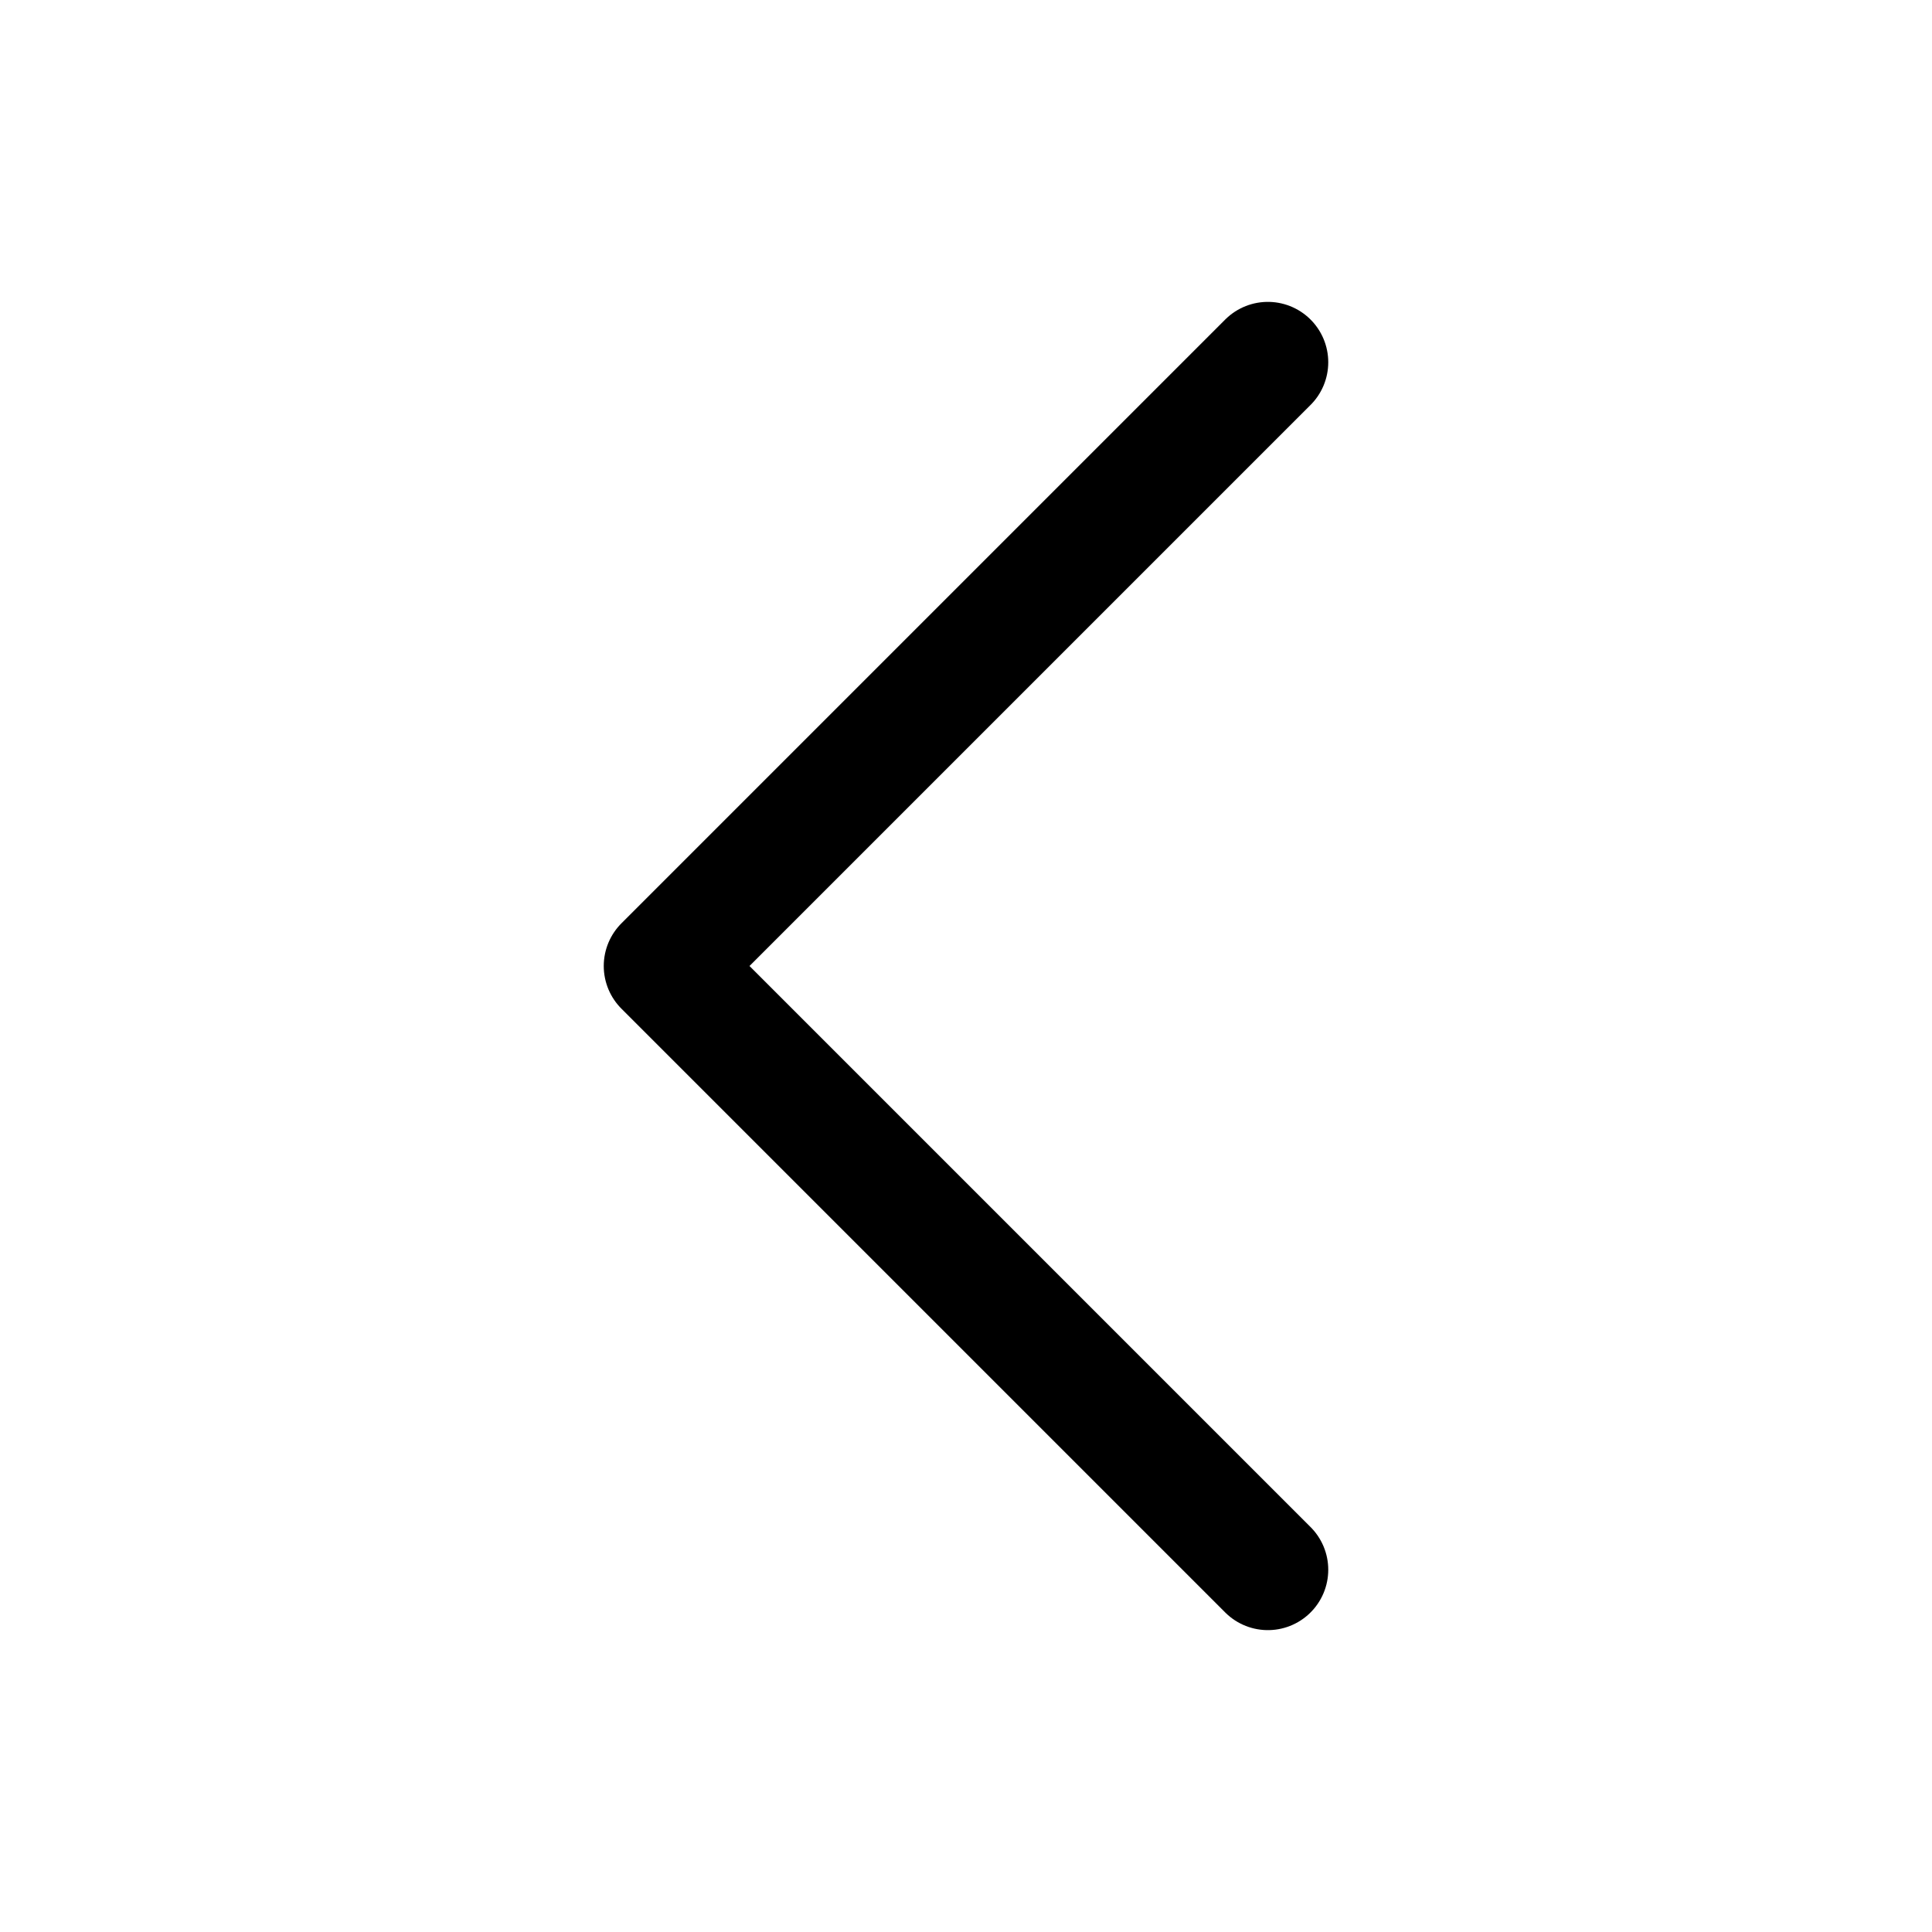
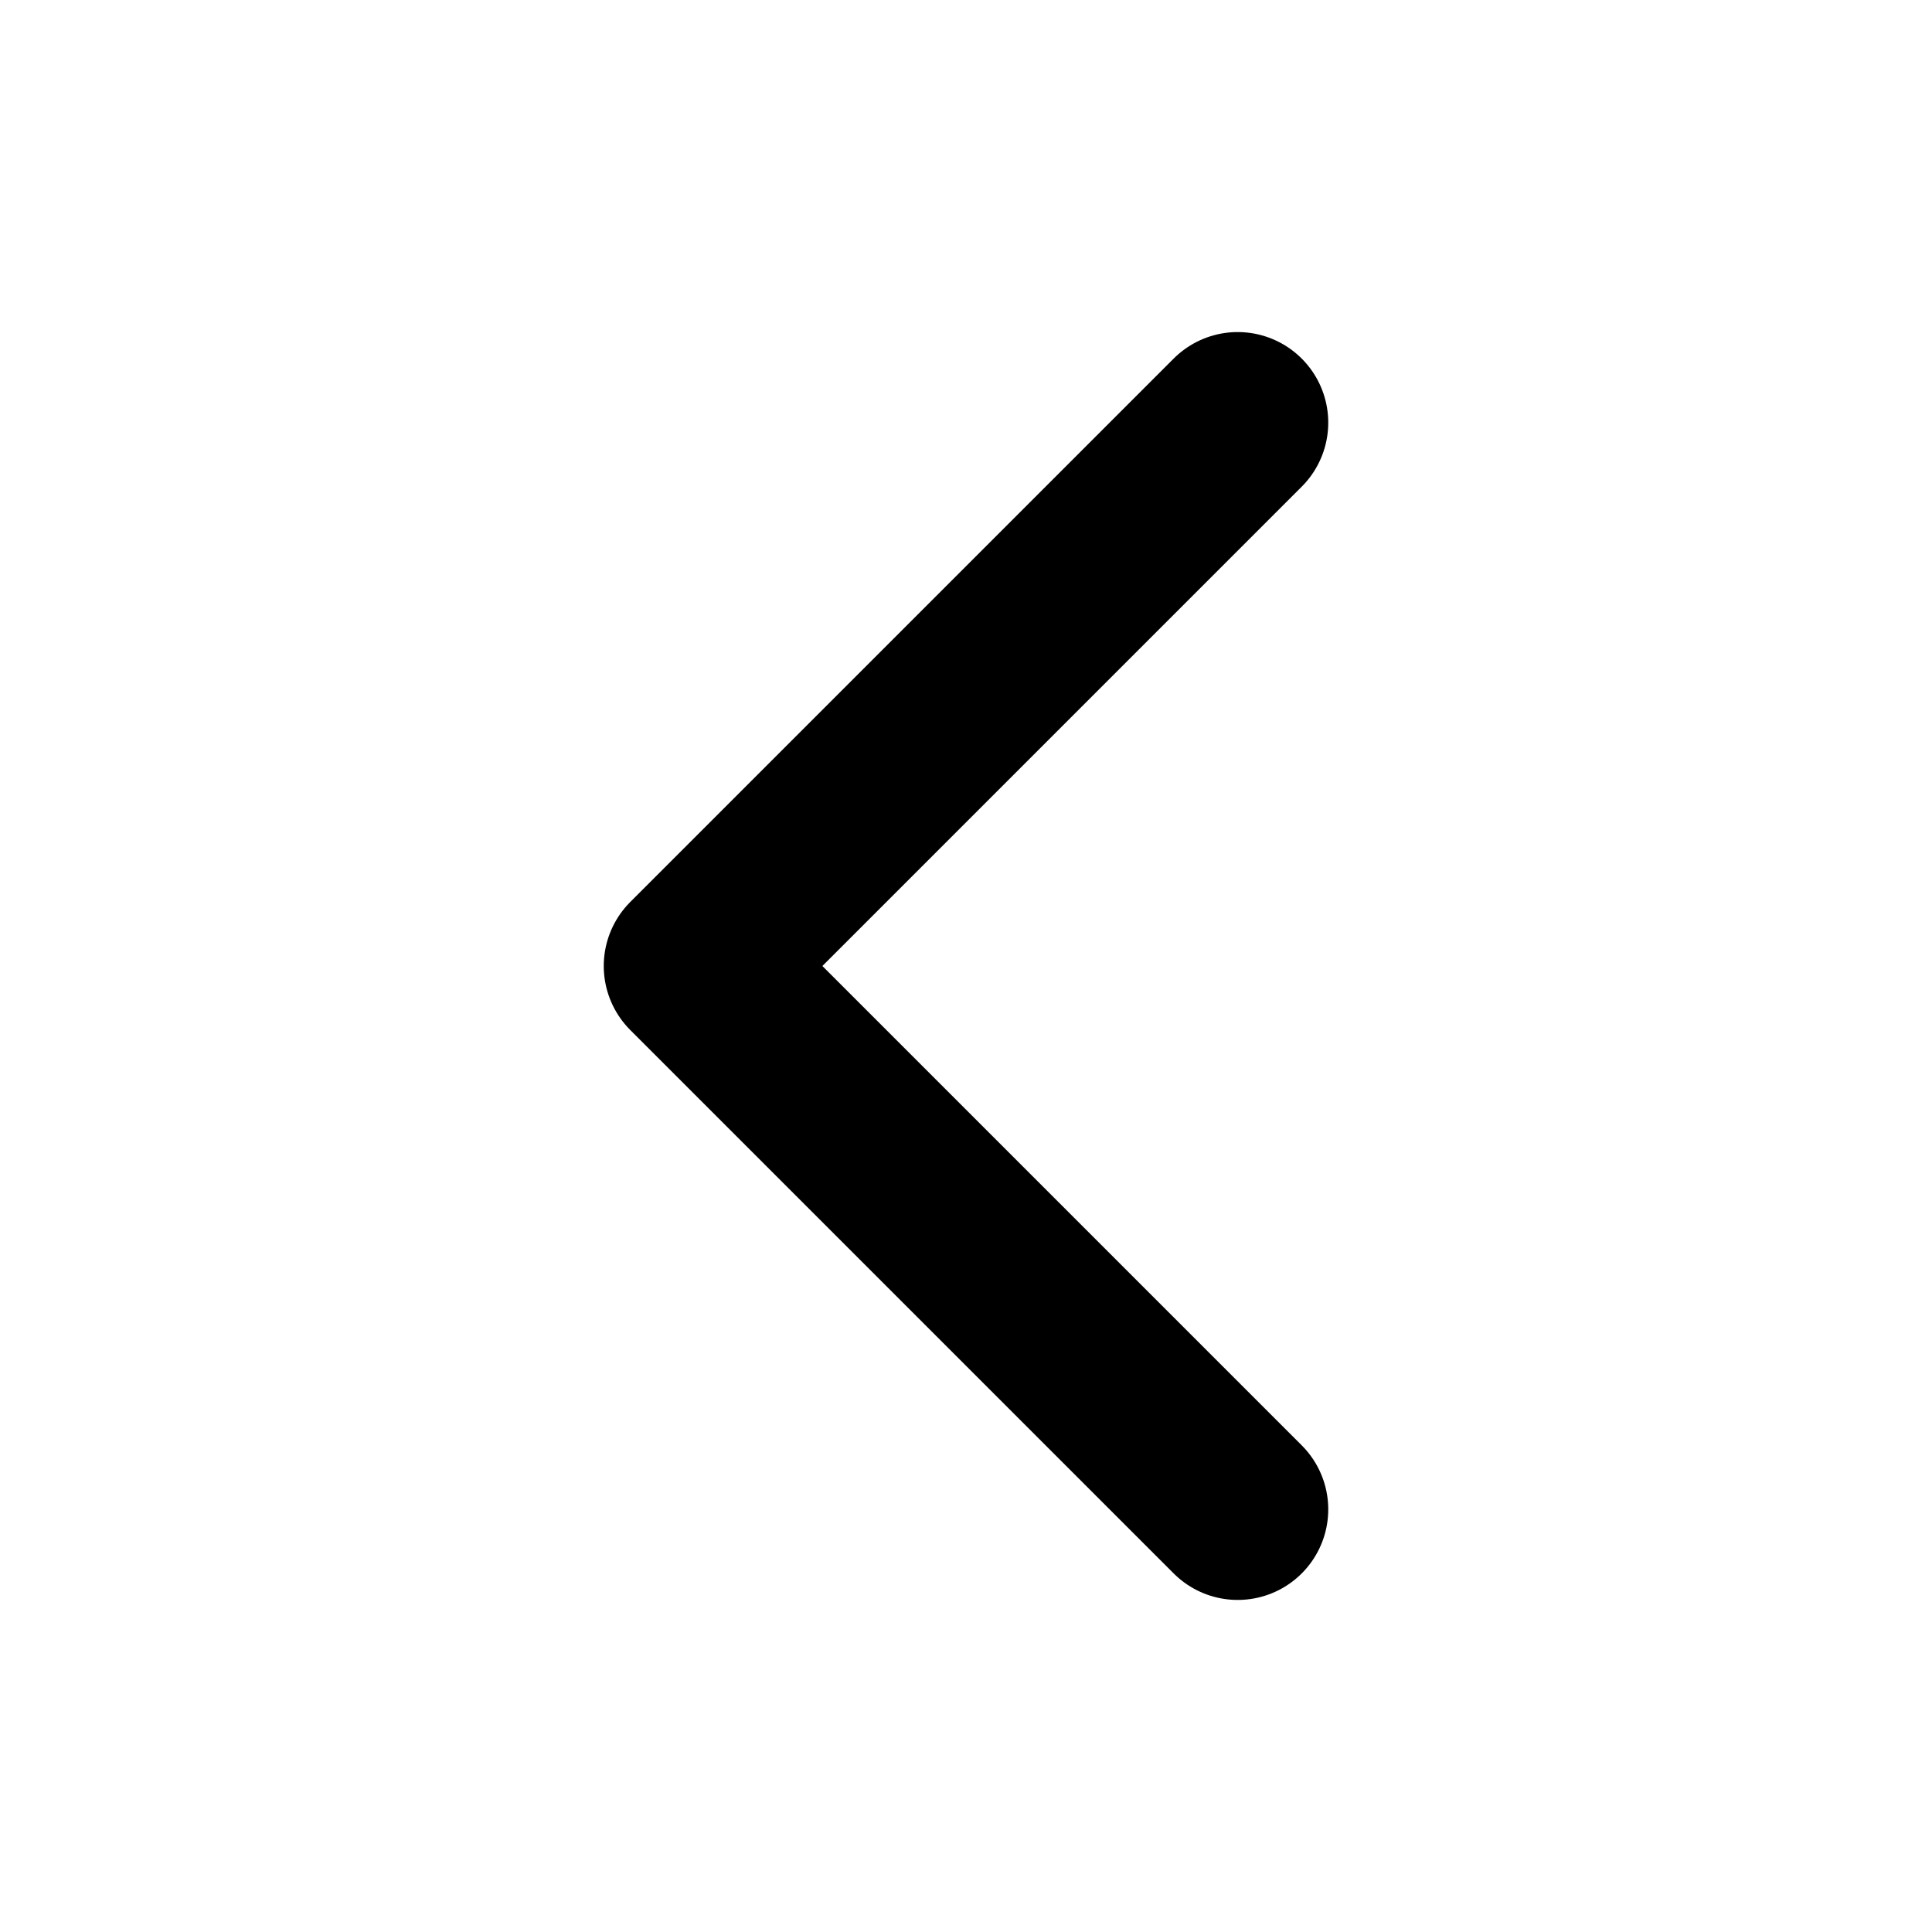
- <svg xmlns="http://www.w3.org/2000/svg" fill="none" viewBox="0 0 24 24" stroke-width="1.5" stroke="currentColor" class="w-6 h-6">
-   <path stroke-linecap="round" stroke-linejoin="round" d="M15.75 19.5L8.25 12l7.5-7.5" />
+ <svg xmlns="http://www.w3.org/2000/svg" stroke="currentColor" fill="currentColor" stroke-width="0" viewBox="0 0 512 512" aria-hidden="true" focusable="false" height="1em" width="1em">
+   <path fill="none" stroke-linecap="round" stroke-linejoin="round" stroke-width="48" d="M328 112L184 256l144 144">
+   </path>
</svg>
